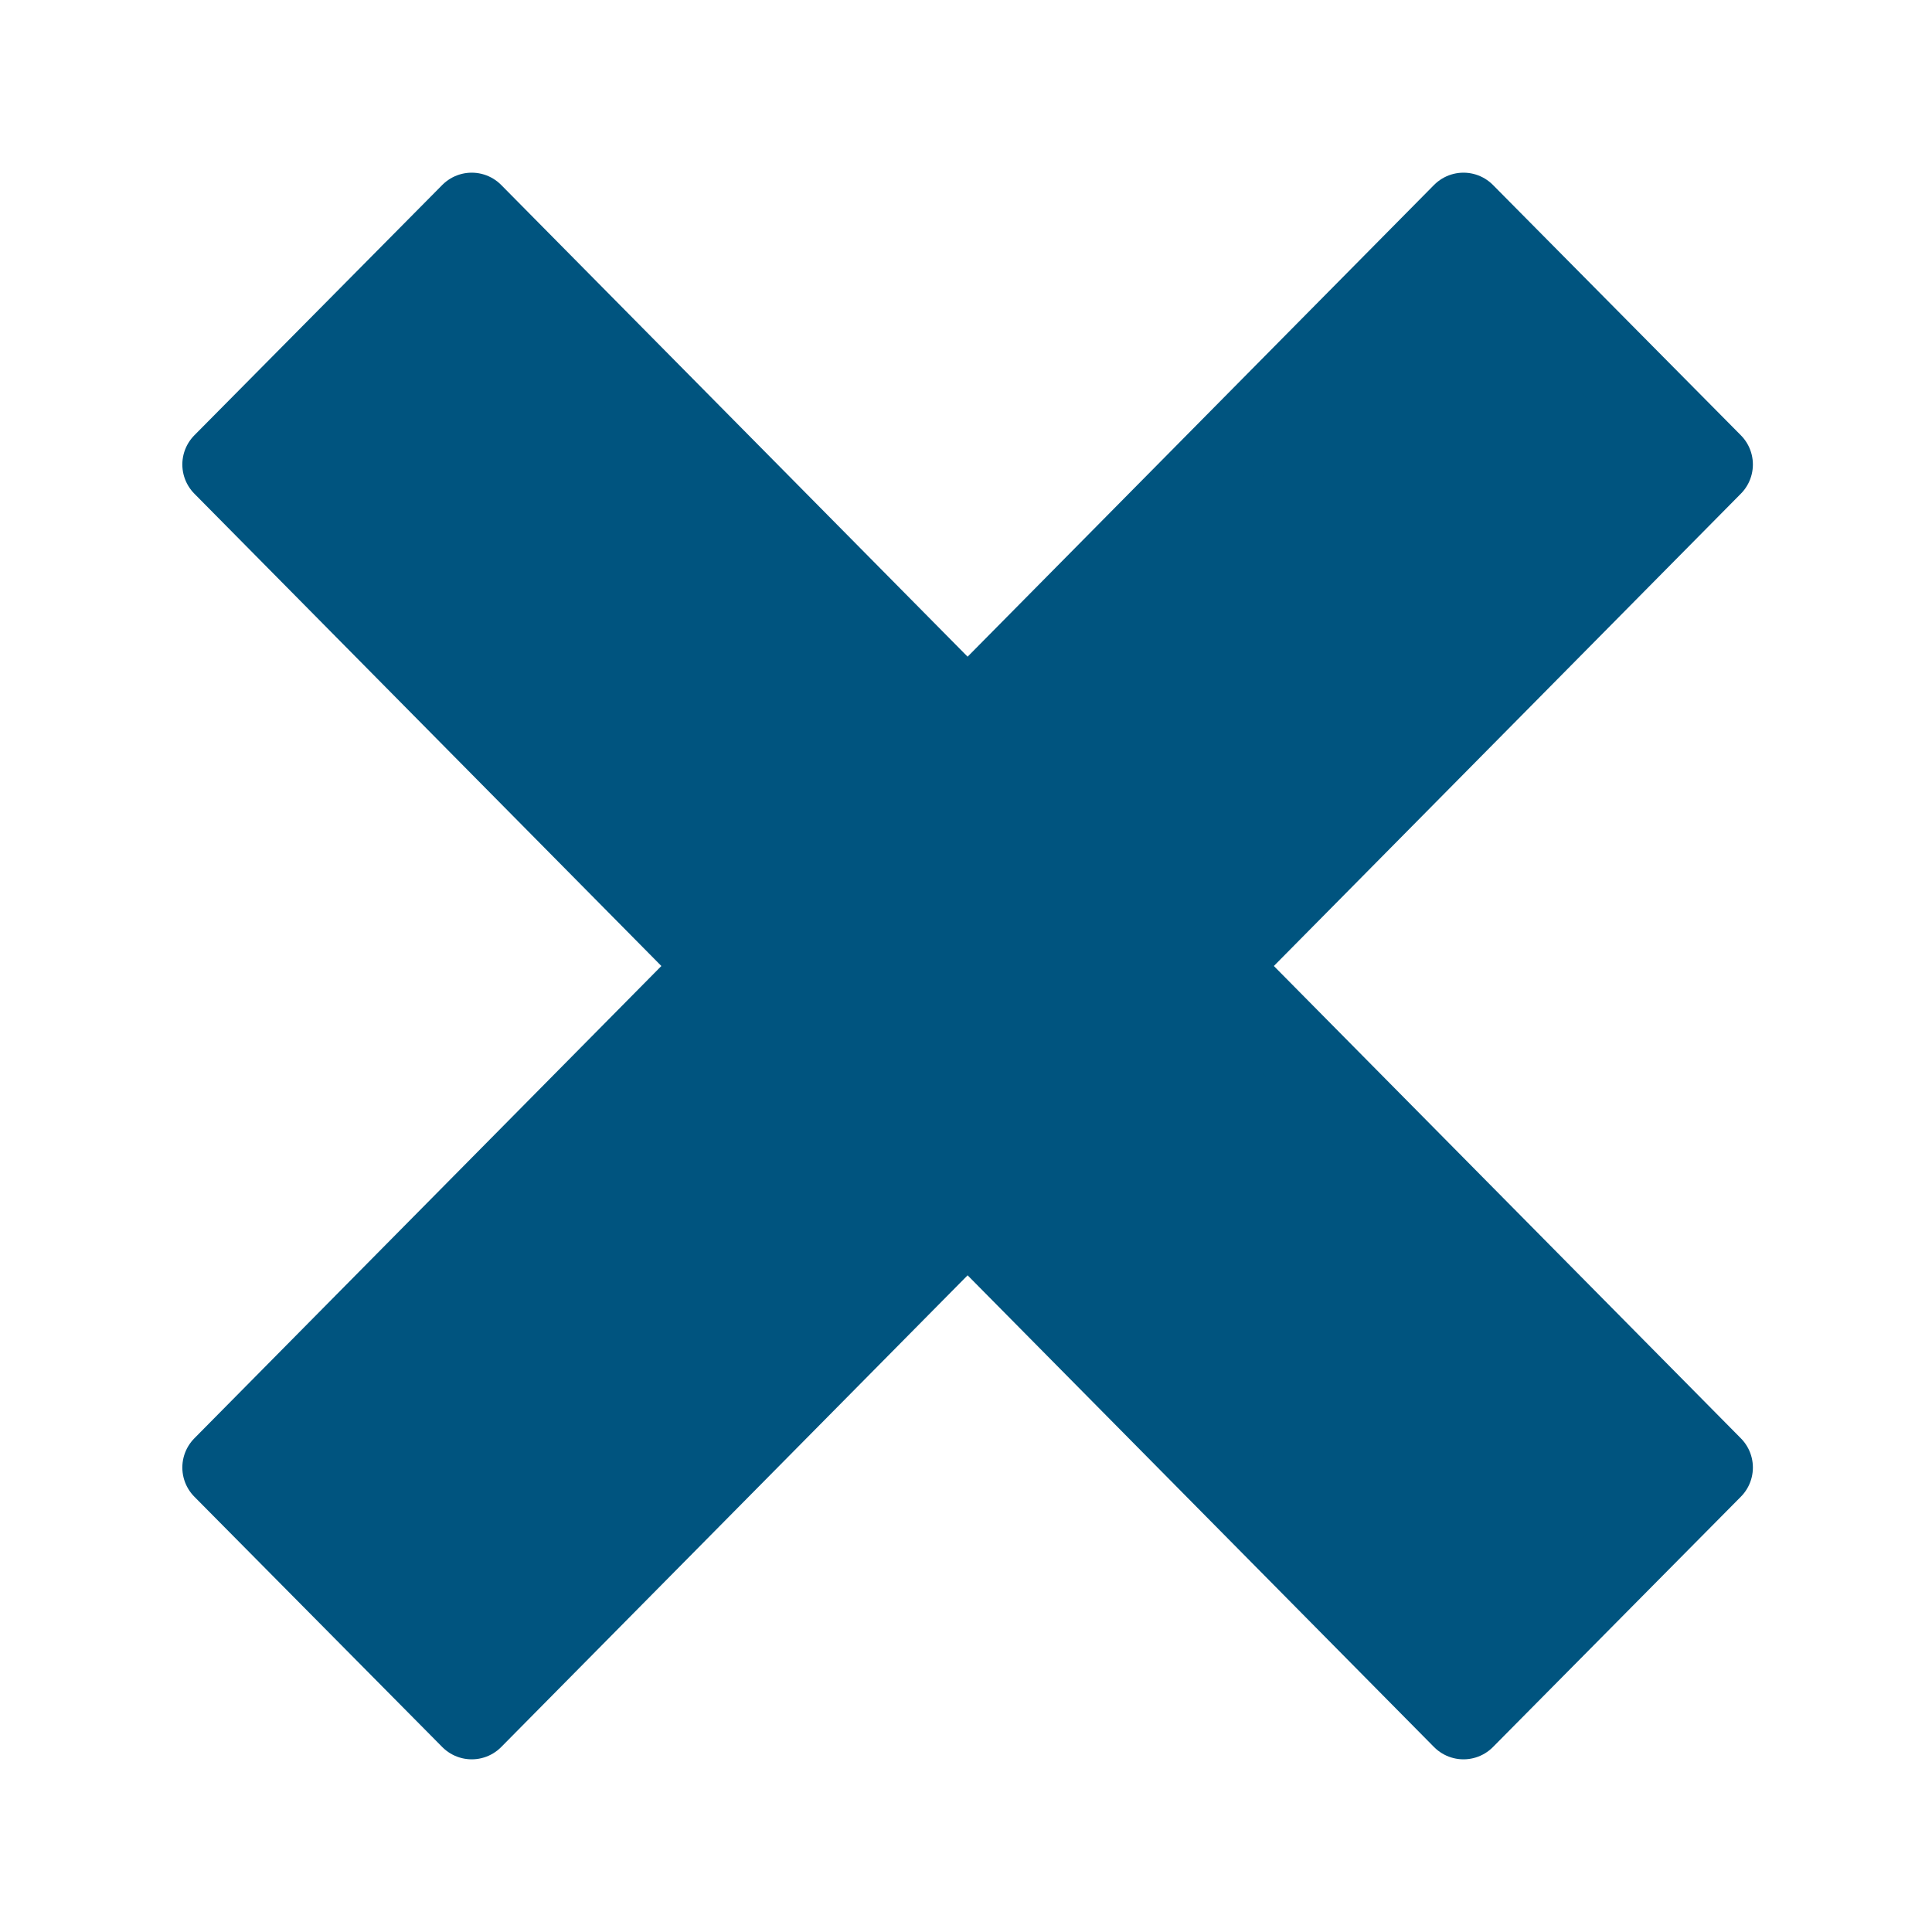
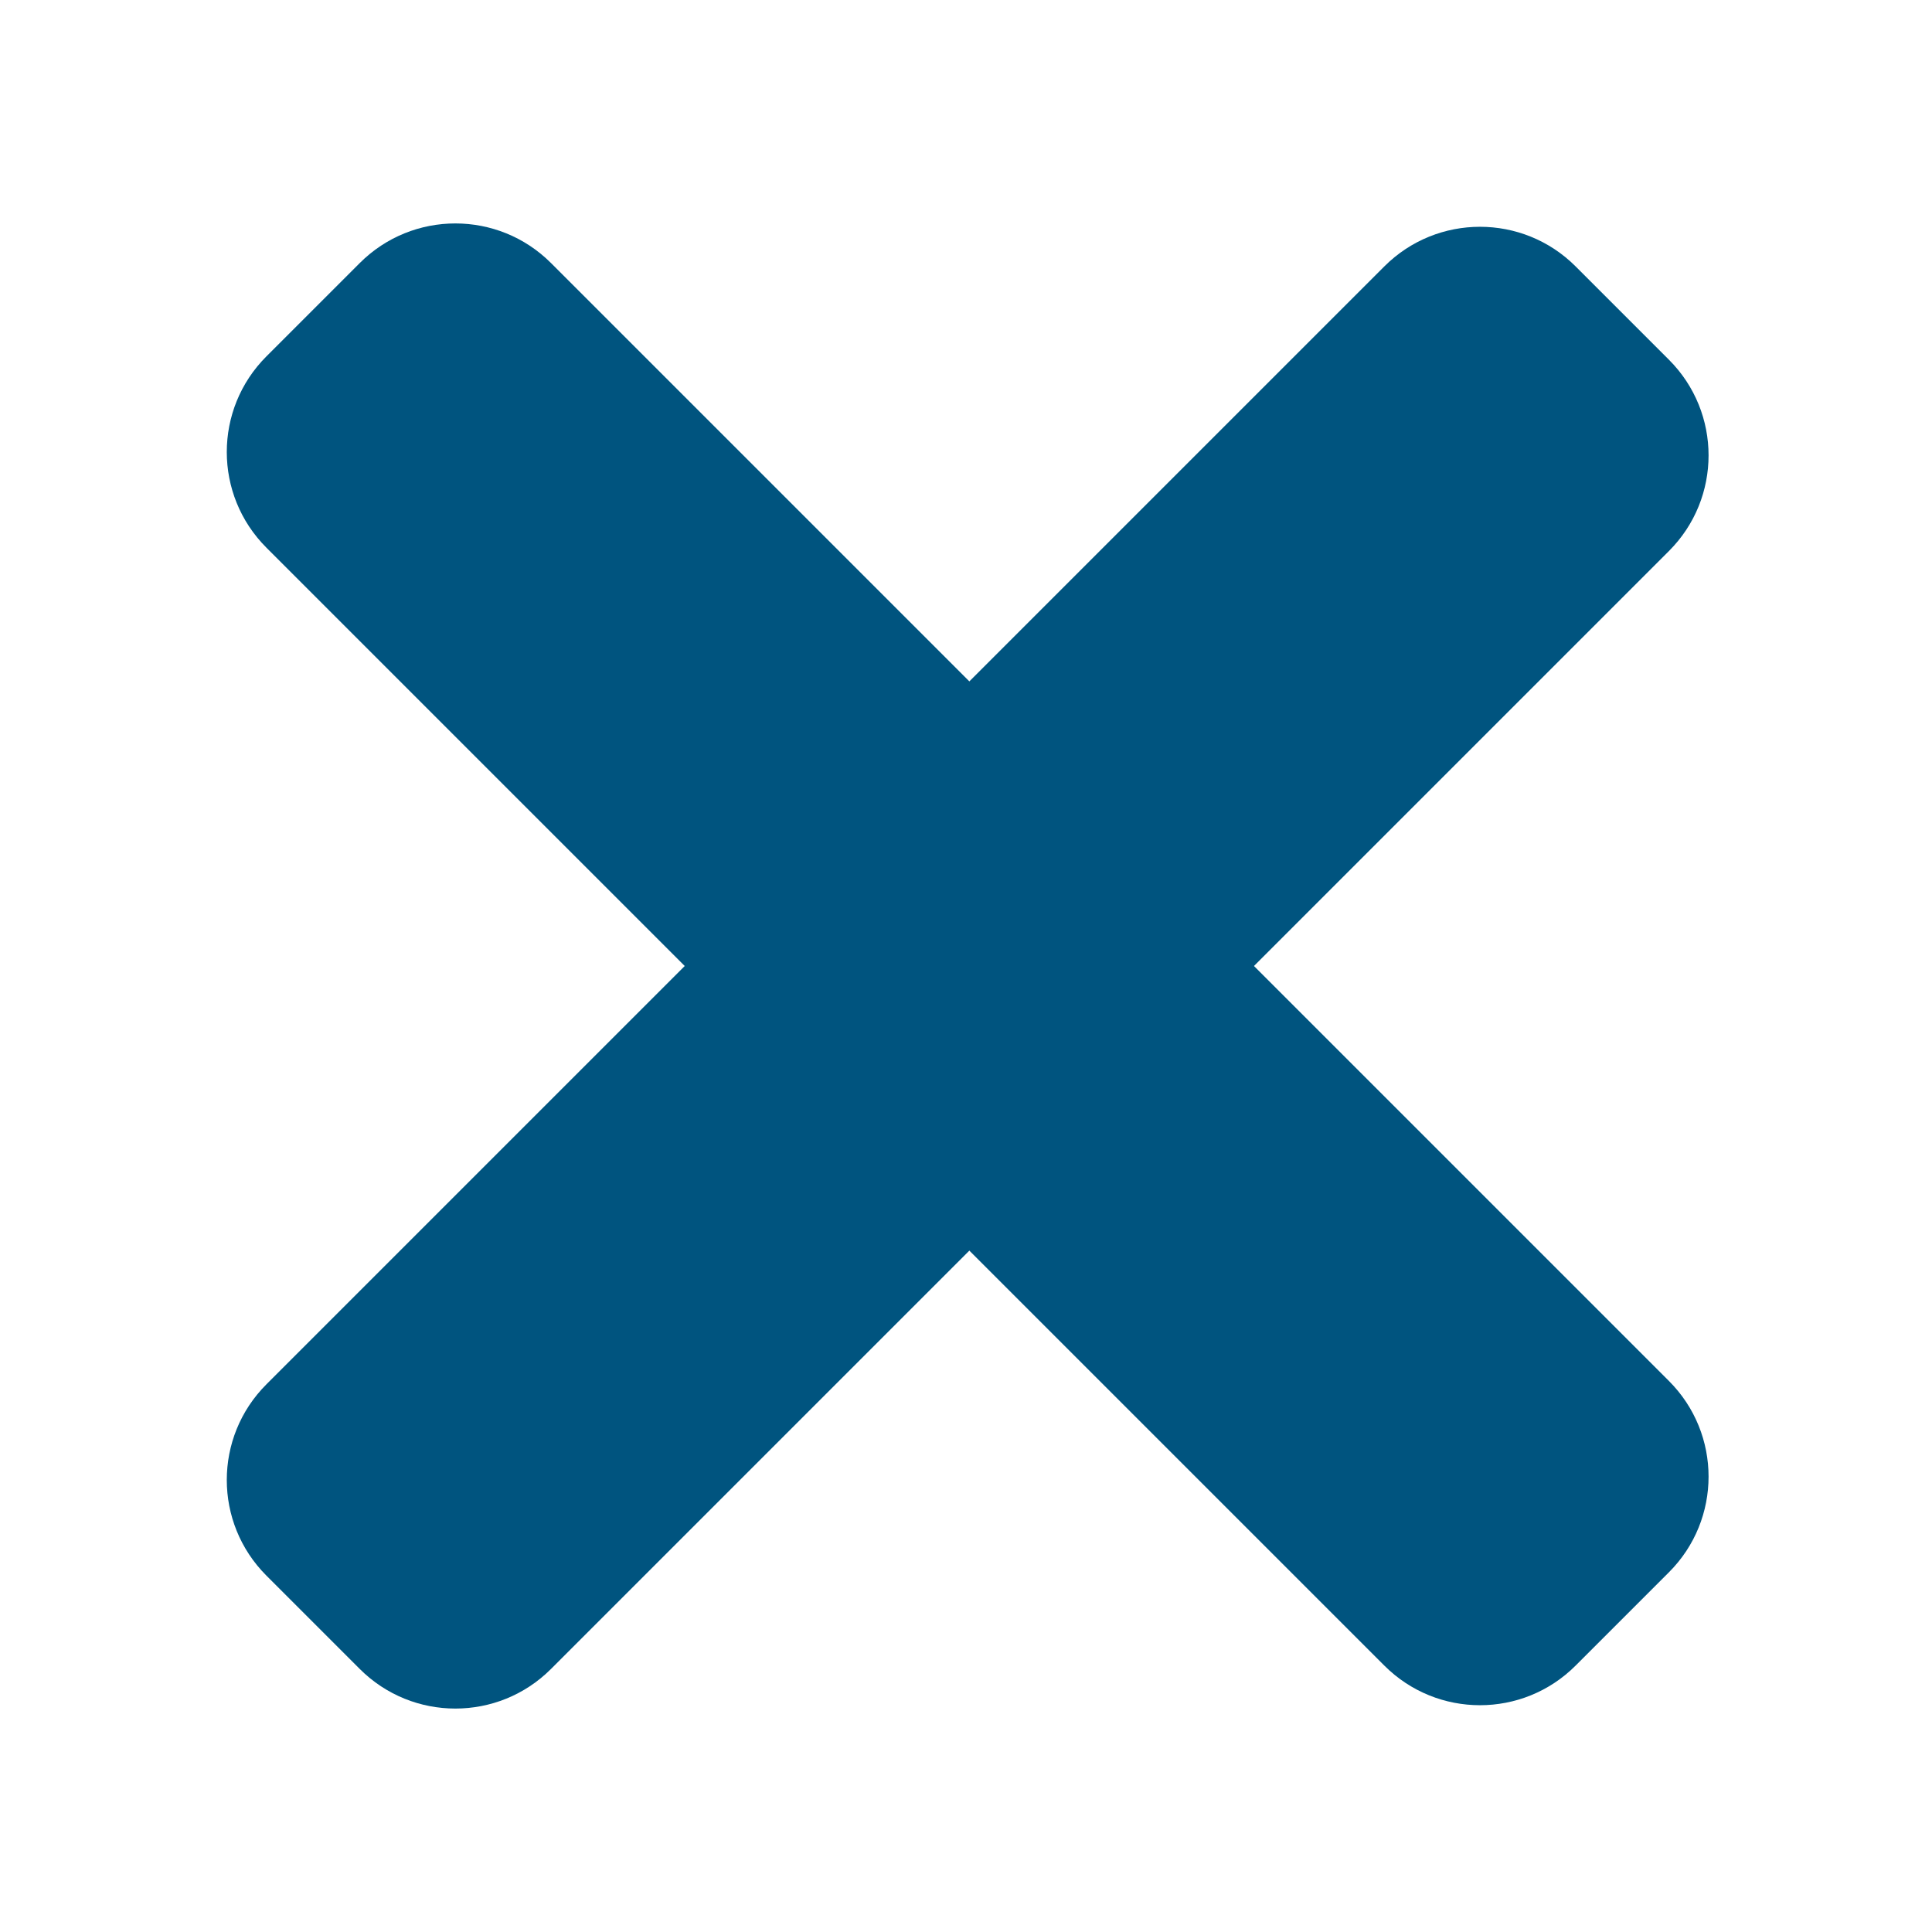
- <svg xmlns="http://www.w3.org/2000/svg" width="24" height="24" version="1.1">
-   <path d="m15.1 12 6.16-6.23-3.08-3.11-6.16 6.23-6.16-6.23-3.08 3.11 6.16 6.23-6.16 6.23 3.08 3.11 6.16-6.23 6.16 6.23 3.08-3.11z" fill="#00547f" fill-rule="evenodd" stroke="#00547f" stroke-linejoin="round" stroke-width="1.03" />
+ <svg xmlns="http://www.w3.org/2000/svg" xmlns:xlink="http://www.w3.org/1999/xlink" width="24" height="24" version="1.1">
+   <rect id="rect1" transform="rotate(-45)" x="-11.5" y="14.5" width="23" height="5" rx="1.68" ry="1.68" fill="#00547f" stroke-linecap="round" stroke-linejoin="round" stroke-width="1.62" />
+   <use transform="rotate(-90,12,12)" xlink:href="#rect1" />
</svg>
